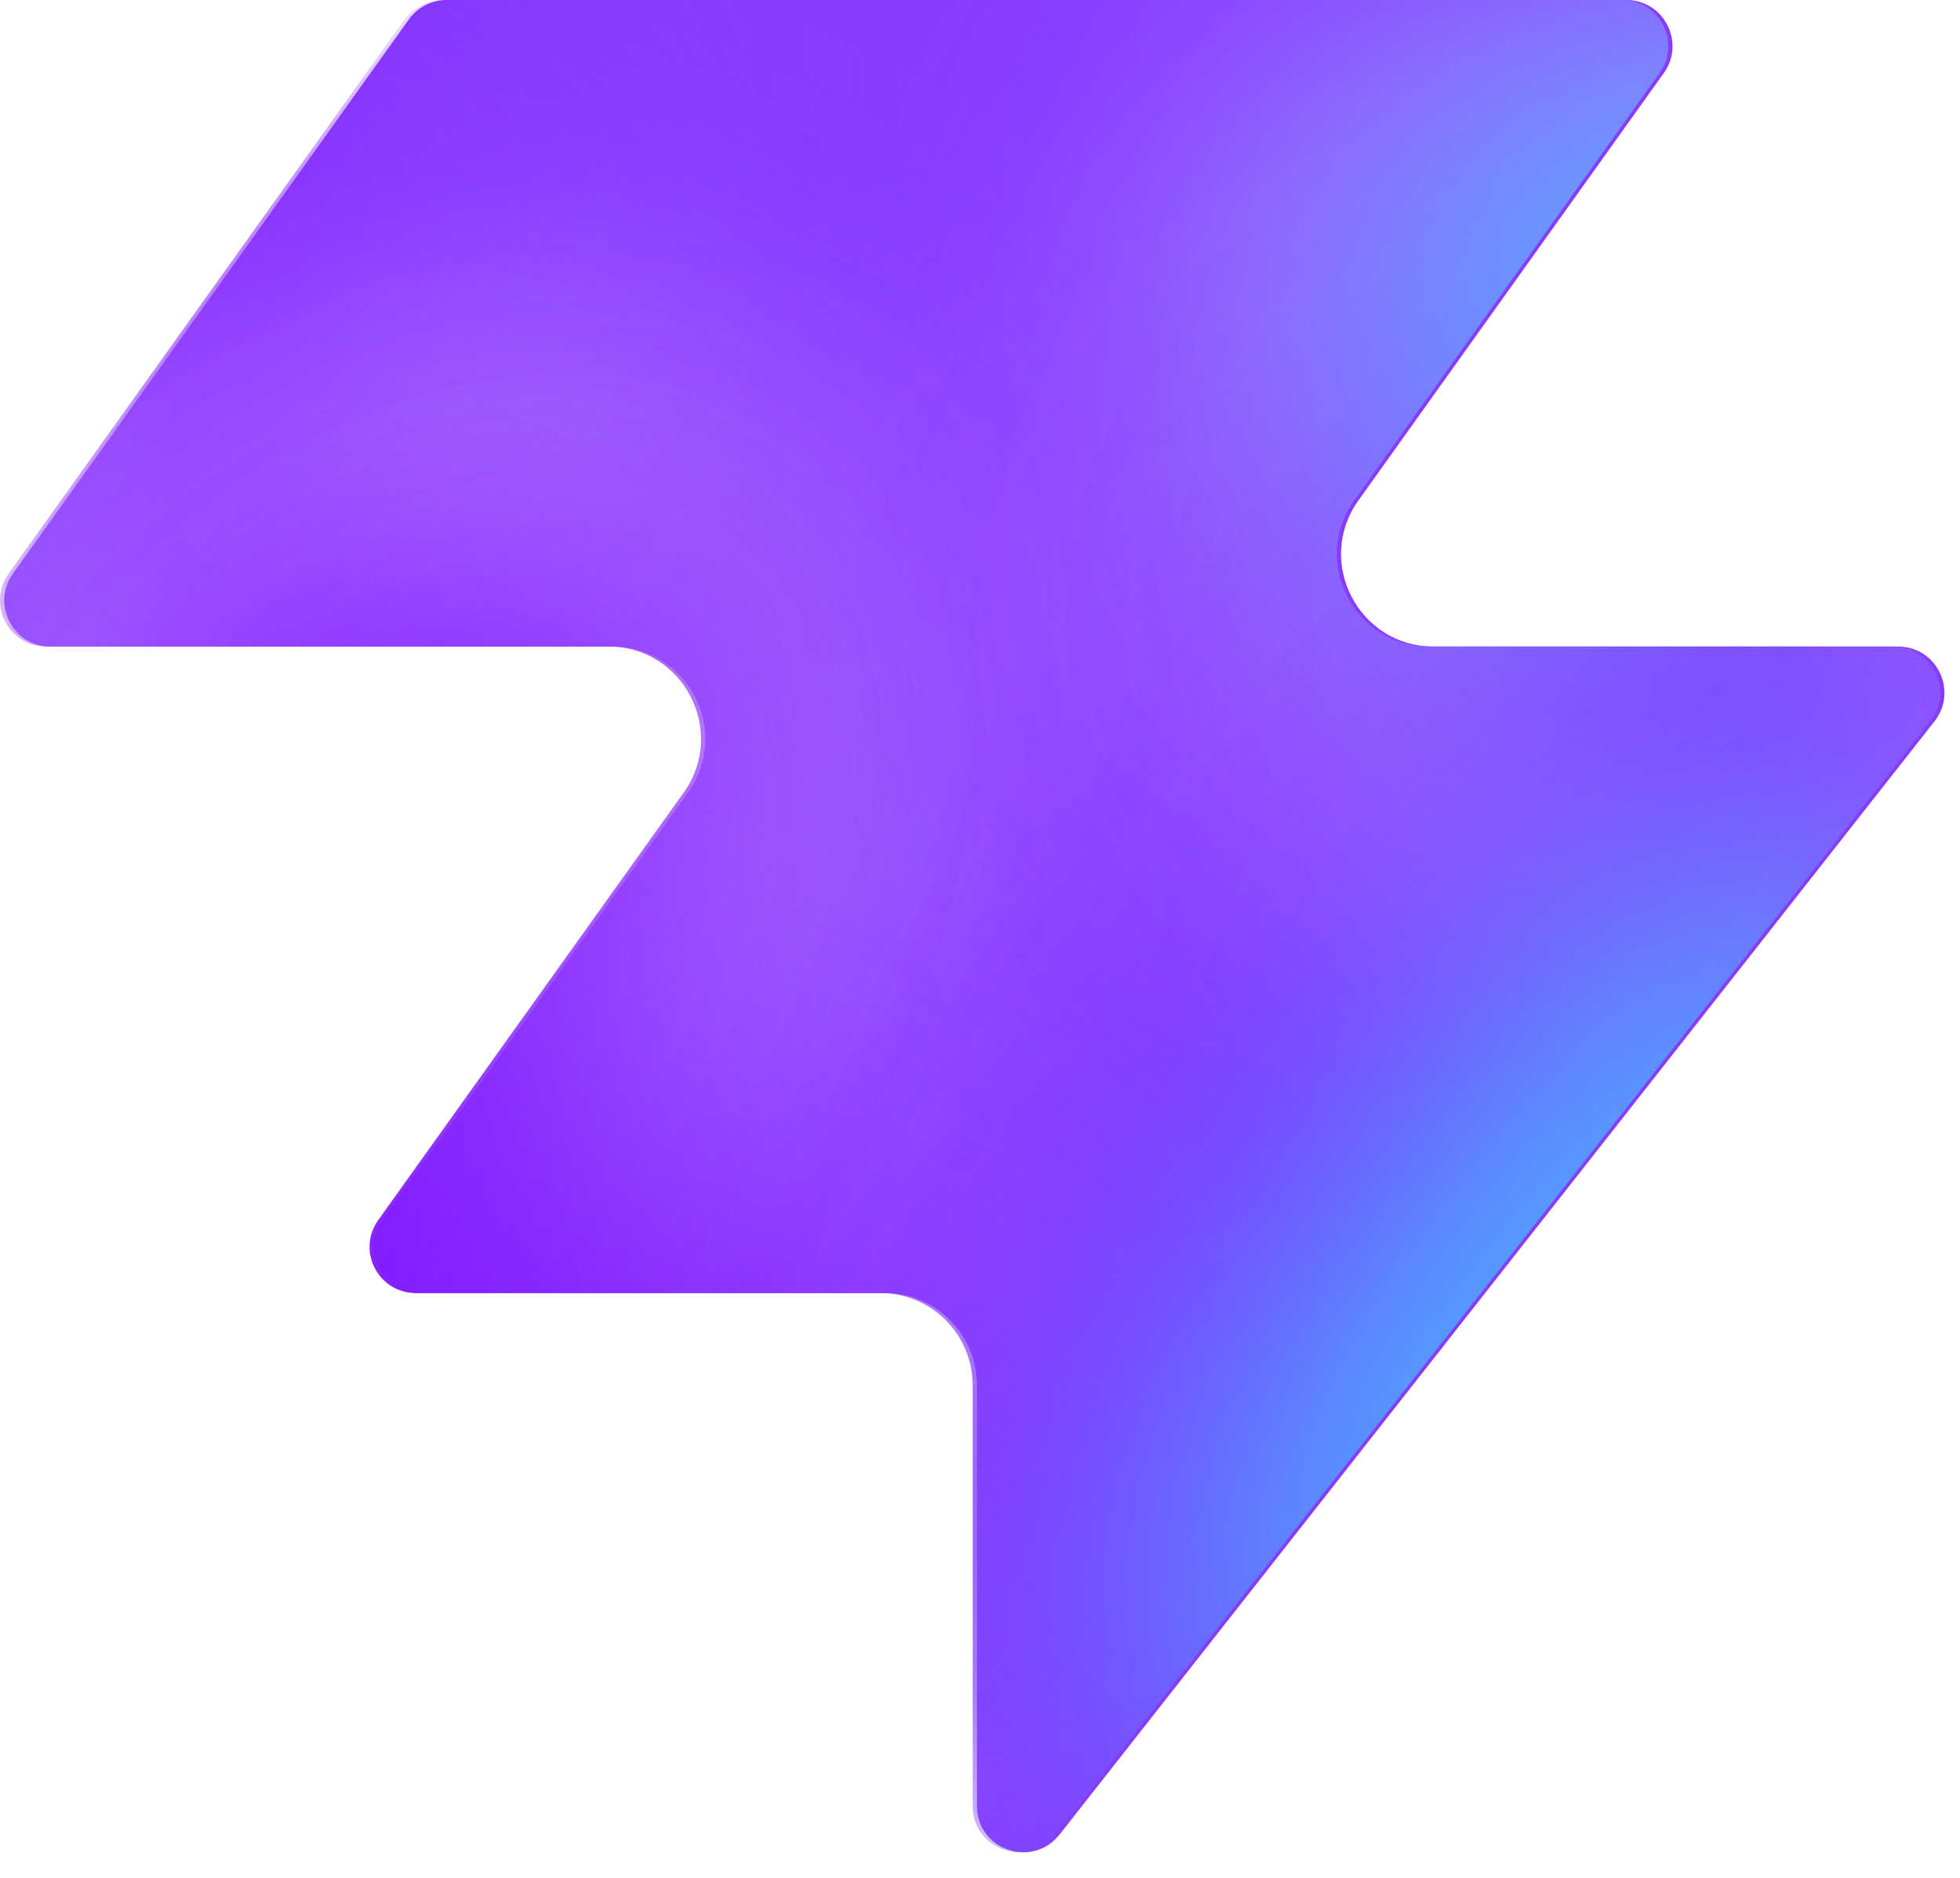
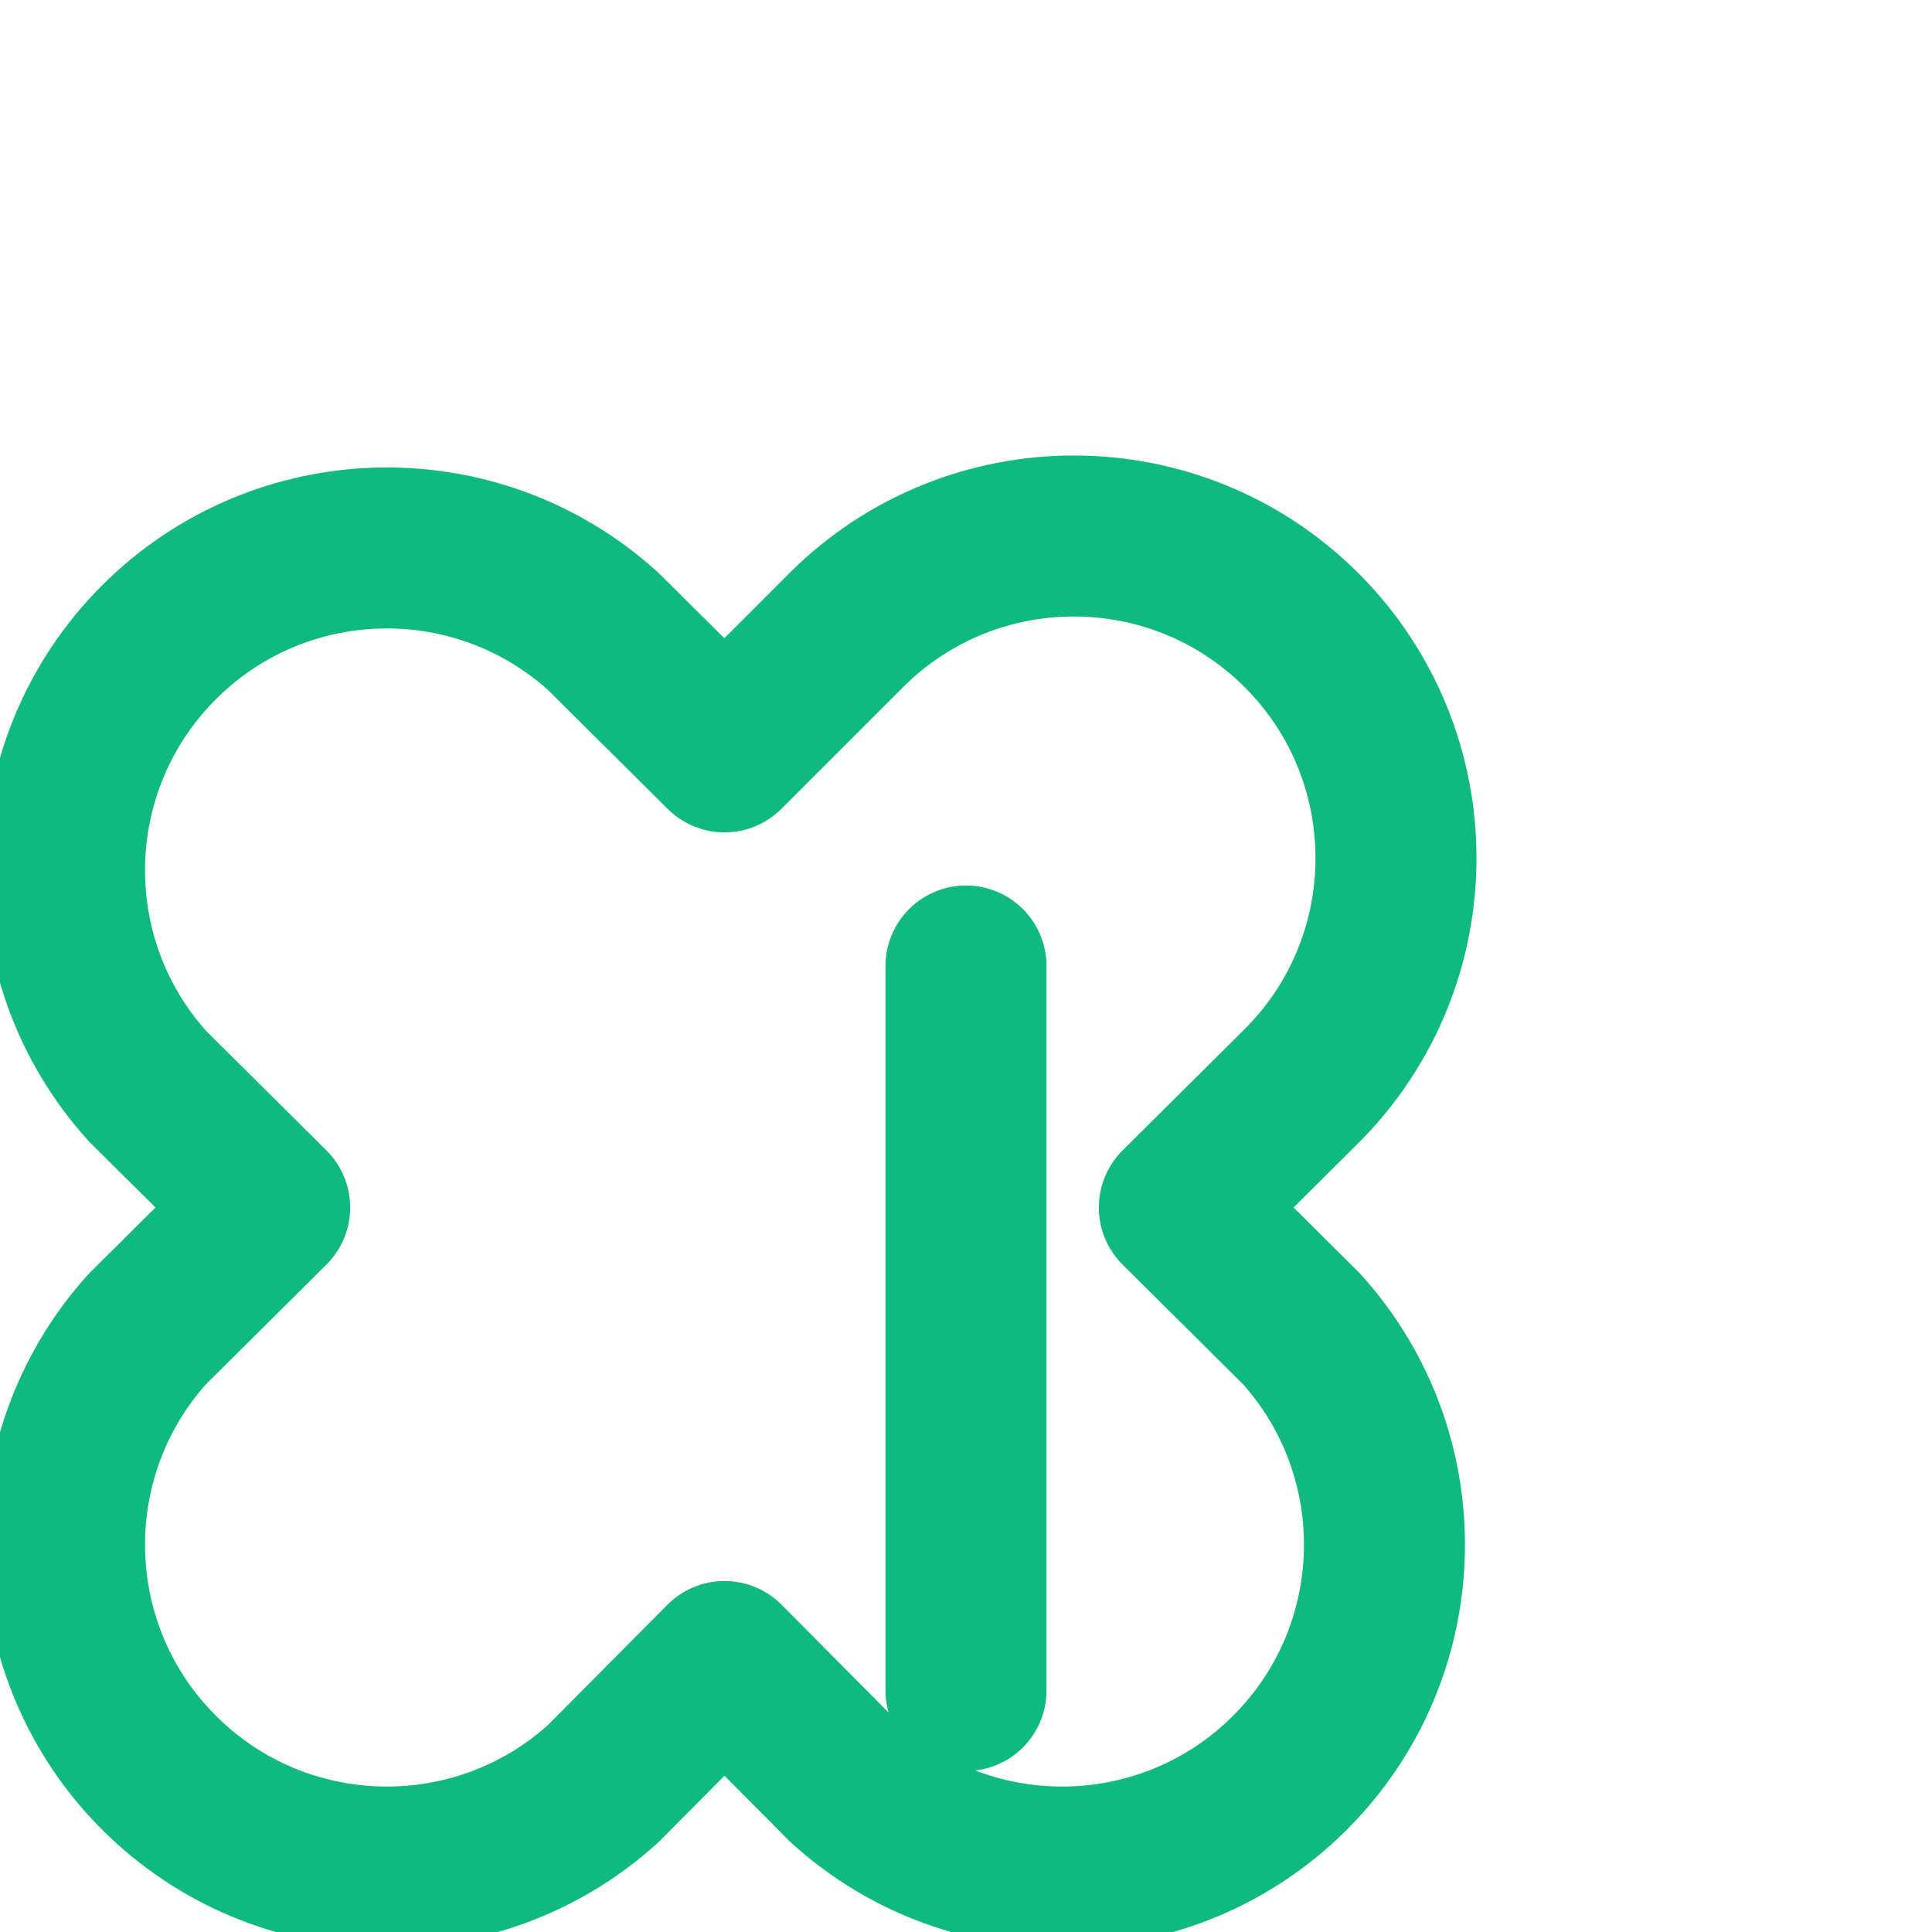
- <svg xmlns="http://www.w3.org/2000/svg" width="48" height="46" fill="none" viewBox="0 0 48 46">
-   <path fill="#863bff" d="M25.946 44.938c-.664.845-2.021.375-2.021-.698V33.937a2.26 2.26 0 0 0-2.262-2.262H10.287c-.92 0-1.456-1.04-.92-1.788l7.48-10.471c1.07-1.497 0-3.578-1.842-3.578H1.237c-.92 0-1.456-1.04-.92-1.788L10.013.474c.214-.297.556-.474.92-.474h28.894c.92 0 1.456 1.04.92 1.788l-7.48 10.471c-1.07 1.498 0 3.579 1.842 3.579h11.377c.943 0 1.473 1.088.89 1.83L25.947 44.94z" style="fill:#863bff;fill:color(display-p3 .525 .23 1);fill-opacity:1" />
-   <mask id="a" width="48" height="46" x="0" y="0" maskUnits="userSpaceOnUse" style="mask-type:alpha">
-     <path fill="#000" d="M25.842 44.938c-.664.844-2.021.375-2.021-.698V33.937a2.26 2.26 0 0 0-2.262-2.262H10.183c-.92 0-1.456-1.04-.92-1.788l7.48-10.471c1.07-1.498 0-3.579-1.842-3.579H1.133c-.92 0-1.456-1.04-.92-1.787L9.91.473c.214-.297.556-.474.92-.474h28.894c.92 0 1.456 1.04.92 1.788l-7.48 10.471c-1.07 1.498 0 3.578 1.842 3.578h11.377c.943 0 1.473 1.088.89 1.832L25.843 44.94z" style="fill:#000;fill-opacity:1" />
-   </mask>
-   <g mask="url(#a)">
-     <g filter="url(#b)">
-       <ellipse cx="5.508" cy="14.704" fill="#ede6ff" rx="5.508" ry="14.704" style="fill:#ede6ff;fill:color(display-p3 .927 .903 1);fill-opacity:1" transform="matrix(.00324 1 1 -.00324 -4.47 31.516)" />
-     </g>
-     <g filter="url(#c)">
-       <ellipse cx="10.399" cy="29.851" fill="#ede6ff" rx="10.399" ry="29.851" style="fill:#ede6ff;fill:color(display-p3 .927 .903 1);fill-opacity:1" transform="matrix(.00324 1 1 -.00324 -39.328 7.883)" />
-     </g>
-     <g filter="url(#d)">
-       <ellipse cx="5.508" cy="30.487" fill="#7e14ff" rx="5.508" ry="30.487" style="fill:#7e14ff;fill:color(display-p3 .492 .077 1);fill-opacity:1" transform="rotate(89.814 -25.913 -14.639)scale(1 -1)" />
-     </g>
-     <g filter="url(#e)">
-       <ellipse cx="5.508" cy="30.599" fill="#7e14ff" rx="5.508" ry="30.599" style="fill:#7e14ff;fill:color(display-p3 .492 .077 1);fill-opacity:1" transform="rotate(89.814 -32.644 -3.334)scale(1 -1)" />
-     </g>
-     <g filter="url(#f)">
-       <ellipse cx="5.508" cy="30.599" fill="#7e14ff" rx="5.508" ry="30.599" style="fill:#7e14ff;fill:color(display-p3 .492 .077 1);fill-opacity:1" transform="matrix(.00324 1 1 -.00324 -34.34 30.47)" />
-     </g>
-     <g filter="url(#g)">
-       <ellipse cx="14.072" cy="22.078" fill="#ede6ff" rx="14.072" ry="22.078" style="fill:#ede6ff;fill:color(display-p3 .927 .903 1);fill-opacity:1" transform="rotate(93.35 24.506 48.493)scale(-1 1)" />
-     </g>
-     <g filter="url(#h)">
-       <ellipse cx="3.47" cy="21.501" fill="#7e14ff" rx="3.47" ry="21.501" style="fill:#7e14ff;fill:color(display-p3 .492 .077 1);fill-opacity:1" transform="rotate(89.009 28.708 47.59)scale(-1 1)" />
-     </g>
-     <g filter="url(#i)">
-       <ellipse cx="3.47" cy="21.501" fill="#7e14ff" rx="3.47" ry="21.501" style="fill:#7e14ff;fill:color(display-p3 .492 .077 1);fill-opacity:1" transform="rotate(89.009 28.708 47.59)scale(-1 1)" />
-     </g>
-     <g filter="url(#j)">
-       <ellipse cx=".387" cy="8.972" fill="#7e14ff" rx="4.407" ry="29.108" style="fill:#7e14ff;fill:color(display-p3 .492 .077 1);fill-opacity:1" transform="rotate(39.51 .387 8.972)" />
-     </g>
-     <g filter="url(#k)">
-       <ellipse cx="47.523" cy="-6.092" fill="#7e14ff" rx="4.407" ry="29.108" style="fill:#7e14ff;fill:color(display-p3 .492 .077 1);fill-opacity:1" transform="rotate(37.892 47.523 -6.092)" />
-     </g>
-     <g filter="url(#l)">
-       <ellipse cx="41.412" cy="6.333" fill="#47bfff" rx="5.971" ry="9.665" style="fill:#47bfff;fill:color(display-p3 .28 .748 1);fill-opacity:1" transform="rotate(37.892 41.412 6.333)" />
-     </g>
-     <g filter="url(#m)">
-       <ellipse cx="-1.879" cy="38.332" fill="#7e14ff" rx="4.407" ry="29.108" style="fill:#7e14ff;fill:color(display-p3 .492 .077 1);fill-opacity:1" transform="rotate(37.892 -1.88 38.332)" />
-     </g>
-     <g filter="url(#n)">
-       <ellipse cx="-1.879" cy="38.332" fill="#7e14ff" rx="4.407" ry="29.108" style="fill:#7e14ff;fill:color(display-p3 .492 .077 1);fill-opacity:1" transform="rotate(37.892 -1.88 38.332)" />
-     </g>
-     <g filter="url(#o)">
-       <ellipse cx="35.651" cy="29.907" fill="#7e14ff" rx="4.407" ry="29.108" style="fill:#7e14ff;fill:color(display-p3 .492 .077 1);fill-opacity:1" transform="rotate(37.892 35.651 29.907)" />
-     </g>
-     <g filter="url(#p)">
-       <ellipse cx="38.418" cy="32.4" fill="#47bfff" rx="5.971" ry="15.297" style="fill:#47bfff;fill:color(display-p3 .28 .748 1);fill-opacity:1" transform="rotate(37.892 38.418 32.4)" />
-     </g>
-   </g>
-   <defs>
-     <filter id="b" width="60.045" height="41.654" x="-19.77" y="16.149" color-interpolation-filters="sRGB" filterUnits="userSpaceOnUse">
-       <feFlood flood-opacity="0" result="BackgroundImageFix" />
-       <feBlend in="SourceGraphic" in2="BackgroundImageFix" result="shape" />
-       <feGaussianBlur result="effect1_foregroundBlur_2002_17158" stdDeviation="7.659" />
-     </filter>
-     <filter id="c" width="90.34" height="51.437" x="-54.613" y="-7.533" color-interpolation-filters="sRGB" filterUnits="userSpaceOnUse">
-       <feFlood flood-opacity="0" result="BackgroundImageFix" />
-       <feBlend in="SourceGraphic" in2="BackgroundImageFix" result="shape" />
-       <feGaussianBlur result="effect1_foregroundBlur_2002_17158" stdDeviation="7.659" />
-     </filter>
-     <filter id="d" width="79.355" height="29.4" x="-49.64" y="2.03" color-interpolation-filters="sRGB" filterUnits="userSpaceOnUse">
-       <feFlood flood-opacity="0" result="BackgroundImageFix" />
-       <feBlend in="SourceGraphic" in2="BackgroundImageFix" result="shape" />
-       <feGaussianBlur result="effect1_foregroundBlur_2002_17158" stdDeviation="4.596" />
-     </filter>
-     <filter id="e" width="79.579" height="29.4" x="-45.045" y="20.029" color-interpolation-filters="sRGB" filterUnits="userSpaceOnUse">
-       <feFlood flood-opacity="0" result="BackgroundImageFix" />
-       <feBlend in="SourceGraphic" in2="BackgroundImageFix" result="shape" />
-       <feGaussianBlur result="effect1_foregroundBlur_2002_17158" stdDeviation="4.596" />
-     </filter>
-     <filter id="f" width="79.579" height="29.4" x="-43.513" y="21.178" color-interpolation-filters="sRGB" filterUnits="userSpaceOnUse">
-       <feFlood flood-opacity="0" result="BackgroundImageFix" />
-       <feBlend in="SourceGraphic" in2="BackgroundImageFix" result="shape" />
-       <feGaussianBlur result="effect1_foregroundBlur_2002_17158" stdDeviation="4.596" />
-     </filter>
-     <filter id="g" width="74.749" height="58.852" x="15.756" y="-17.901" color-interpolation-filters="sRGB" filterUnits="userSpaceOnUse">
-       <feFlood flood-opacity="0" result="BackgroundImageFix" />
-       <feBlend in="SourceGraphic" in2="BackgroundImageFix" result="shape" />
-       <feGaussianBlur result="effect1_foregroundBlur_2002_17158" stdDeviation="7.659" />
-     </filter>
-     <filter id="h" width="61.377" height="25.362" x="23.548" y="2.284" color-interpolation-filters="sRGB" filterUnits="userSpaceOnUse">
-       <feFlood flood-opacity="0" result="BackgroundImageFix" />
-       <feBlend in="SourceGraphic" in2="BackgroundImageFix" result="shape" />
-       <feGaussianBlur result="effect1_foregroundBlur_2002_17158" stdDeviation="4.596" />
-     </filter>
-     <filter id="i" width="61.377" height="25.362" x="23.548" y="2.284" color-interpolation-filters="sRGB" filterUnits="userSpaceOnUse">
-       <feFlood flood-opacity="0" result="BackgroundImageFix" />
-       <feBlend in="SourceGraphic" in2="BackgroundImageFix" result="shape" />
-       <feGaussianBlur result="effect1_foregroundBlur_2002_17158" stdDeviation="4.596" />
-     </filter>
-     <filter id="j" width="56.045" height="63.649" x="-27.636" y="-22.853" color-interpolation-filters="sRGB" filterUnits="userSpaceOnUse">
-       <feFlood flood-opacity="0" result="BackgroundImageFix" />
-       <feBlend in="SourceGraphic" in2="BackgroundImageFix" result="shape" />
-       <feGaussianBlur result="effect1_foregroundBlur_2002_17158" stdDeviation="4.596" />
-     </filter>
-     <filter id="k" width="54.814" height="64.646" x="20.116" y="-38.415" color-interpolation-filters="sRGB" filterUnits="userSpaceOnUse">
-       <feFlood flood-opacity="0" result="BackgroundImageFix" />
-       <feBlend in="SourceGraphic" in2="BackgroundImageFix" result="shape" />
-       <feGaussianBlur result="effect1_foregroundBlur_2002_17158" stdDeviation="4.596" />
-     </filter>
-     <filter id="l" width="33.541" height="35.313" x="24.641" y="-11.323" color-interpolation-filters="sRGB" filterUnits="userSpaceOnUse">
-       <feFlood flood-opacity="0" result="BackgroundImageFix" />
-       <feBlend in="SourceGraphic" in2="BackgroundImageFix" result="shape" />
-       <feGaussianBlur result="effect1_foregroundBlur_2002_17158" stdDeviation="4.596" />
-     </filter>
-     <filter id="m" width="54.814" height="64.646" x="-29.286" y="6.009" color-interpolation-filters="sRGB" filterUnits="userSpaceOnUse">
-       <feFlood flood-opacity="0" result="BackgroundImageFix" />
-       <feBlend in="SourceGraphic" in2="BackgroundImageFix" result="shape" />
-       <feGaussianBlur result="effect1_foregroundBlur_2002_17158" stdDeviation="4.596" />
-     </filter>
-     <filter id="n" width="54.814" height="64.646" x="-29.286" y="6.009" color-interpolation-filters="sRGB" filterUnits="userSpaceOnUse">
-       <feFlood flood-opacity="0" result="BackgroundImageFix" />
-       <feBlend in="SourceGraphic" in2="BackgroundImageFix" result="shape" />
-       <feGaussianBlur result="effect1_foregroundBlur_2002_17158" stdDeviation="4.596" />
-     </filter>
-     <filter id="o" width="54.814" height="64.646" x="8.244" y="-2.416" color-interpolation-filters="sRGB" filterUnits="userSpaceOnUse">
-       <feFlood flood-opacity="0" result="BackgroundImageFix" />
-       <feBlend in="SourceGraphic" in2="BackgroundImageFix" result="shape" />
-       <feGaussianBlur result="effect1_foregroundBlur_2002_17158" stdDeviation="4.596" />
-     </filter>
-     <filter id="p" width="39.409" height="43.623" x="18.713" y="10.588" color-interpolation-filters="sRGB" filterUnits="userSpaceOnUse">
-       <feFlood flood-opacity="0" result="BackgroundImageFix" />
-       <feBlend in="SourceGraphic" in2="BackgroundImageFix" result="shape" />
-       <feGaussianBlur result="effect1_foregroundBlur_2002_17158" stdDeviation="4.596" />
-     </filter>
-   </defs>
+ <svg xmlns="http://www.w3.org/2000/svg" width="24" height="24" viewBox="0 0 24 24" fill="none" stroke="#10b981" stroke-width="2" stroke-linecap="round" stroke-linejoin="round" class="lucide lucide-clover">
+   <path d="M16.17 7.83a4.004 4.004 0 0 0-5.66 0L9 9.34l-1.51-1.5a4.004 4.004 0 0 0-5.66 5.65l1.52 1.51-1.52 1.51a4.004 4.004 0 0 0 5.66 5.65l1.51-1.52 1.51 1.52a4.004 4.004 0 0 0 5.66-5.65l-1.52-1.51 1.52-1.51a4.004 4.004 0 0 0 0-5.66z" />
+   <path d="M12 12v9" />
</svg>
